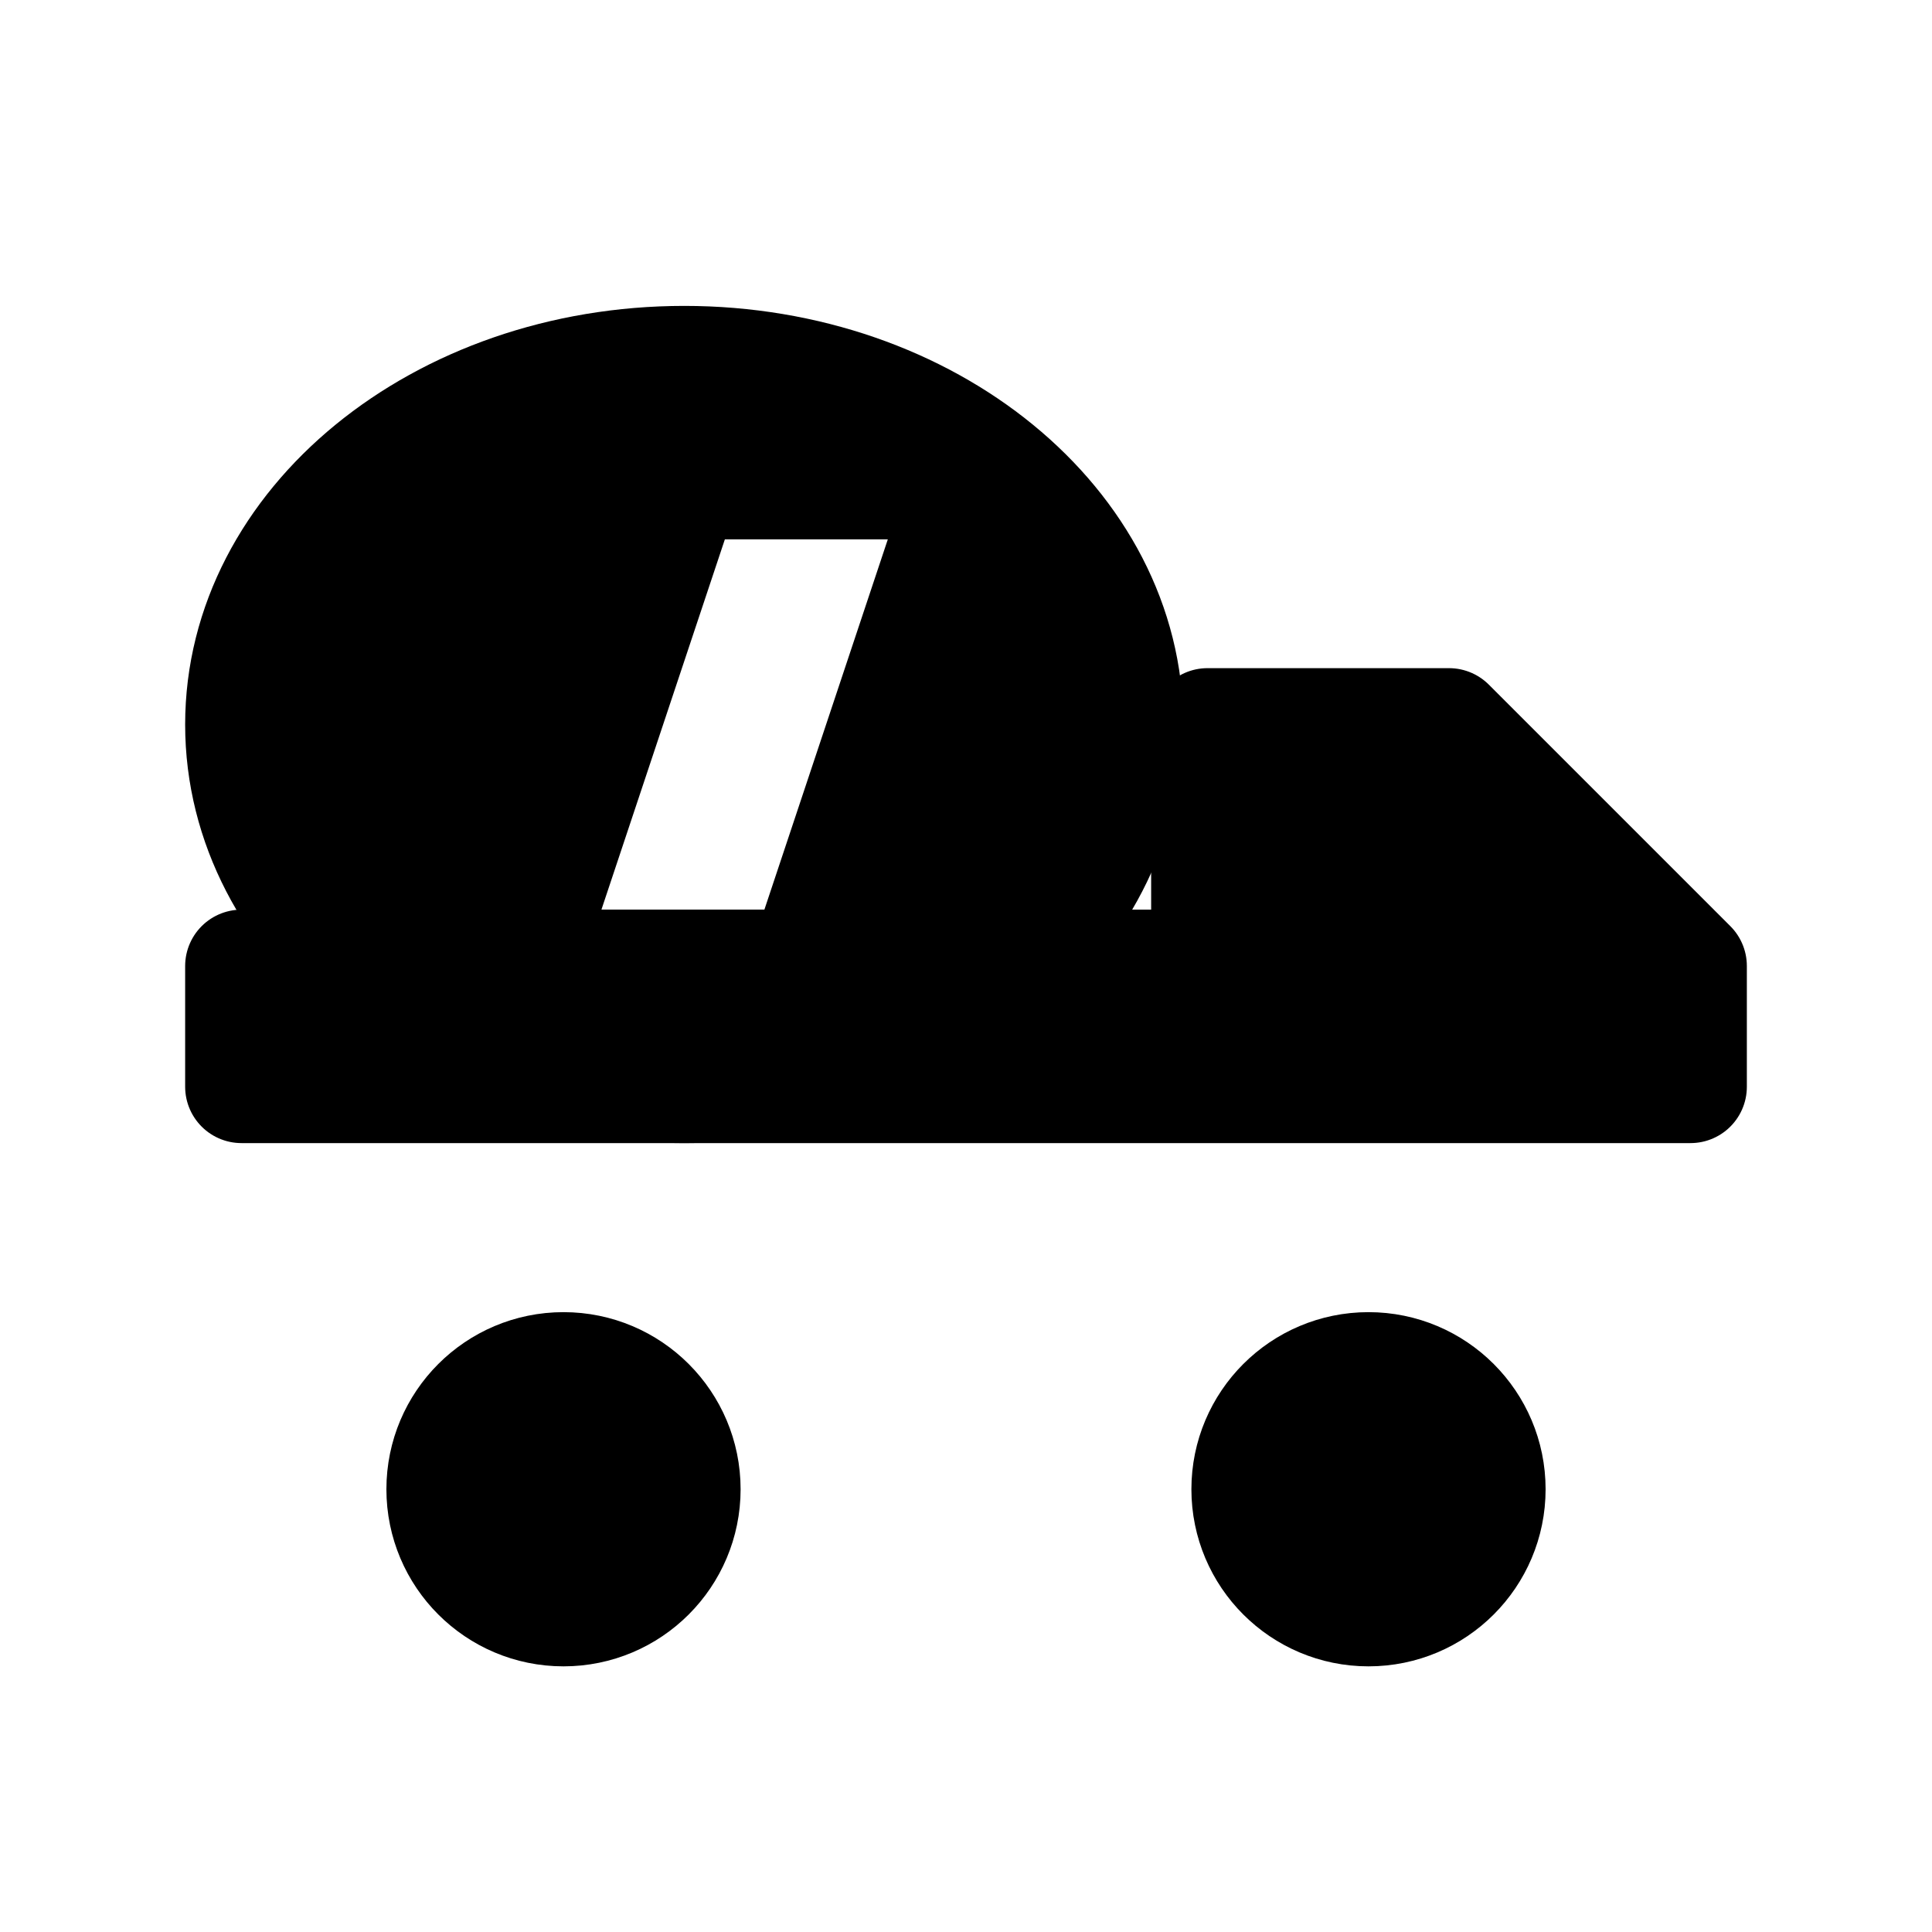
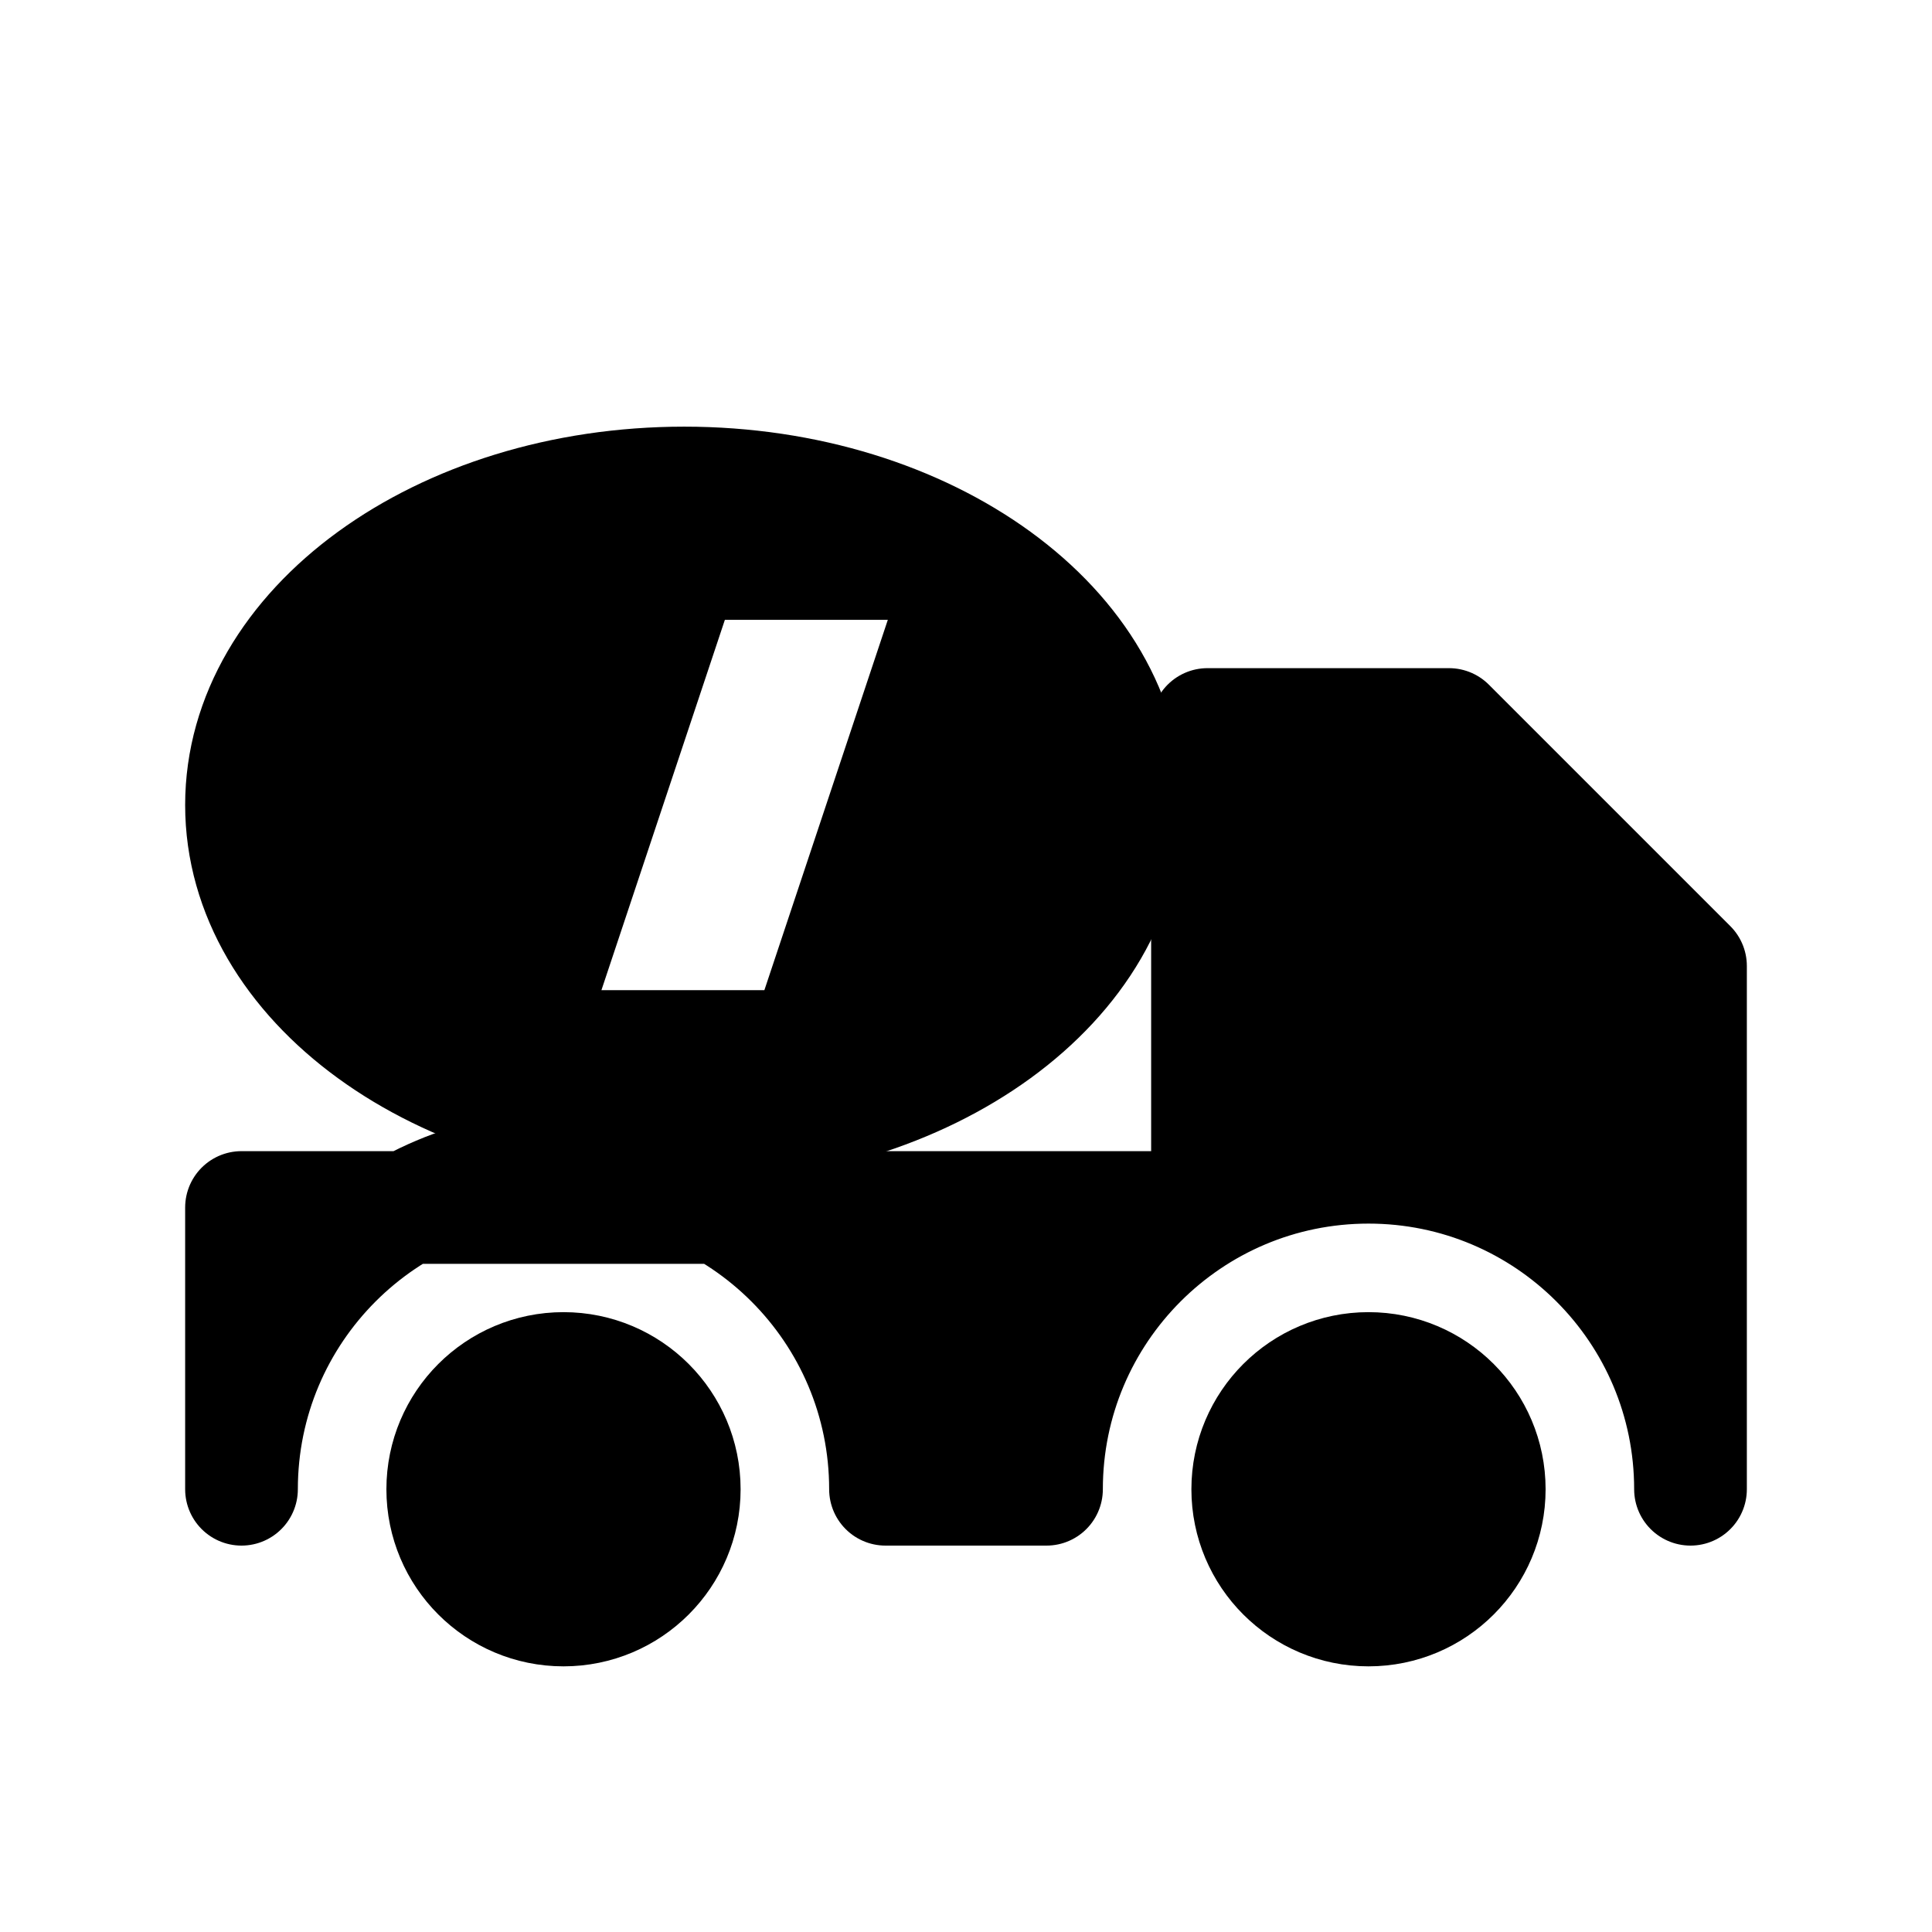
<svg xmlns="http://www.w3.org/2000/svg" viewBox="0 0 24 24" fill="currentColor" stroke="currentColor" stroke-width="1.4" stroke-linecap="round" stroke-linejoin="round">
-   <path d="M3 12h12V9h3l3 3v1.5H3z" />
-   <path fill-rule="evenodd" d="M3 9a5.5 4.5 0 1 0 11 0a5.5 4.5 0 1 0-11 0zM8.5 6H12l-2 6H6.5z" />
+   <path d="M3 15h12V9h3l3 3v6.5a4 4 0 0 0-8 0h-2a4 4 0 0 0-8 0z" />
+   <path fill-rule="evenodd" d="M3 10a5.5 4 0 1 0 11 0a5.5 4 0 1 0-11 0zM8.5 7H12l-2 6H6.5z" />
  <circle cx="7" cy="18.5" r="1.5" />
  <circle cx="17" cy="18.5" r="1.5" />
</svg>
